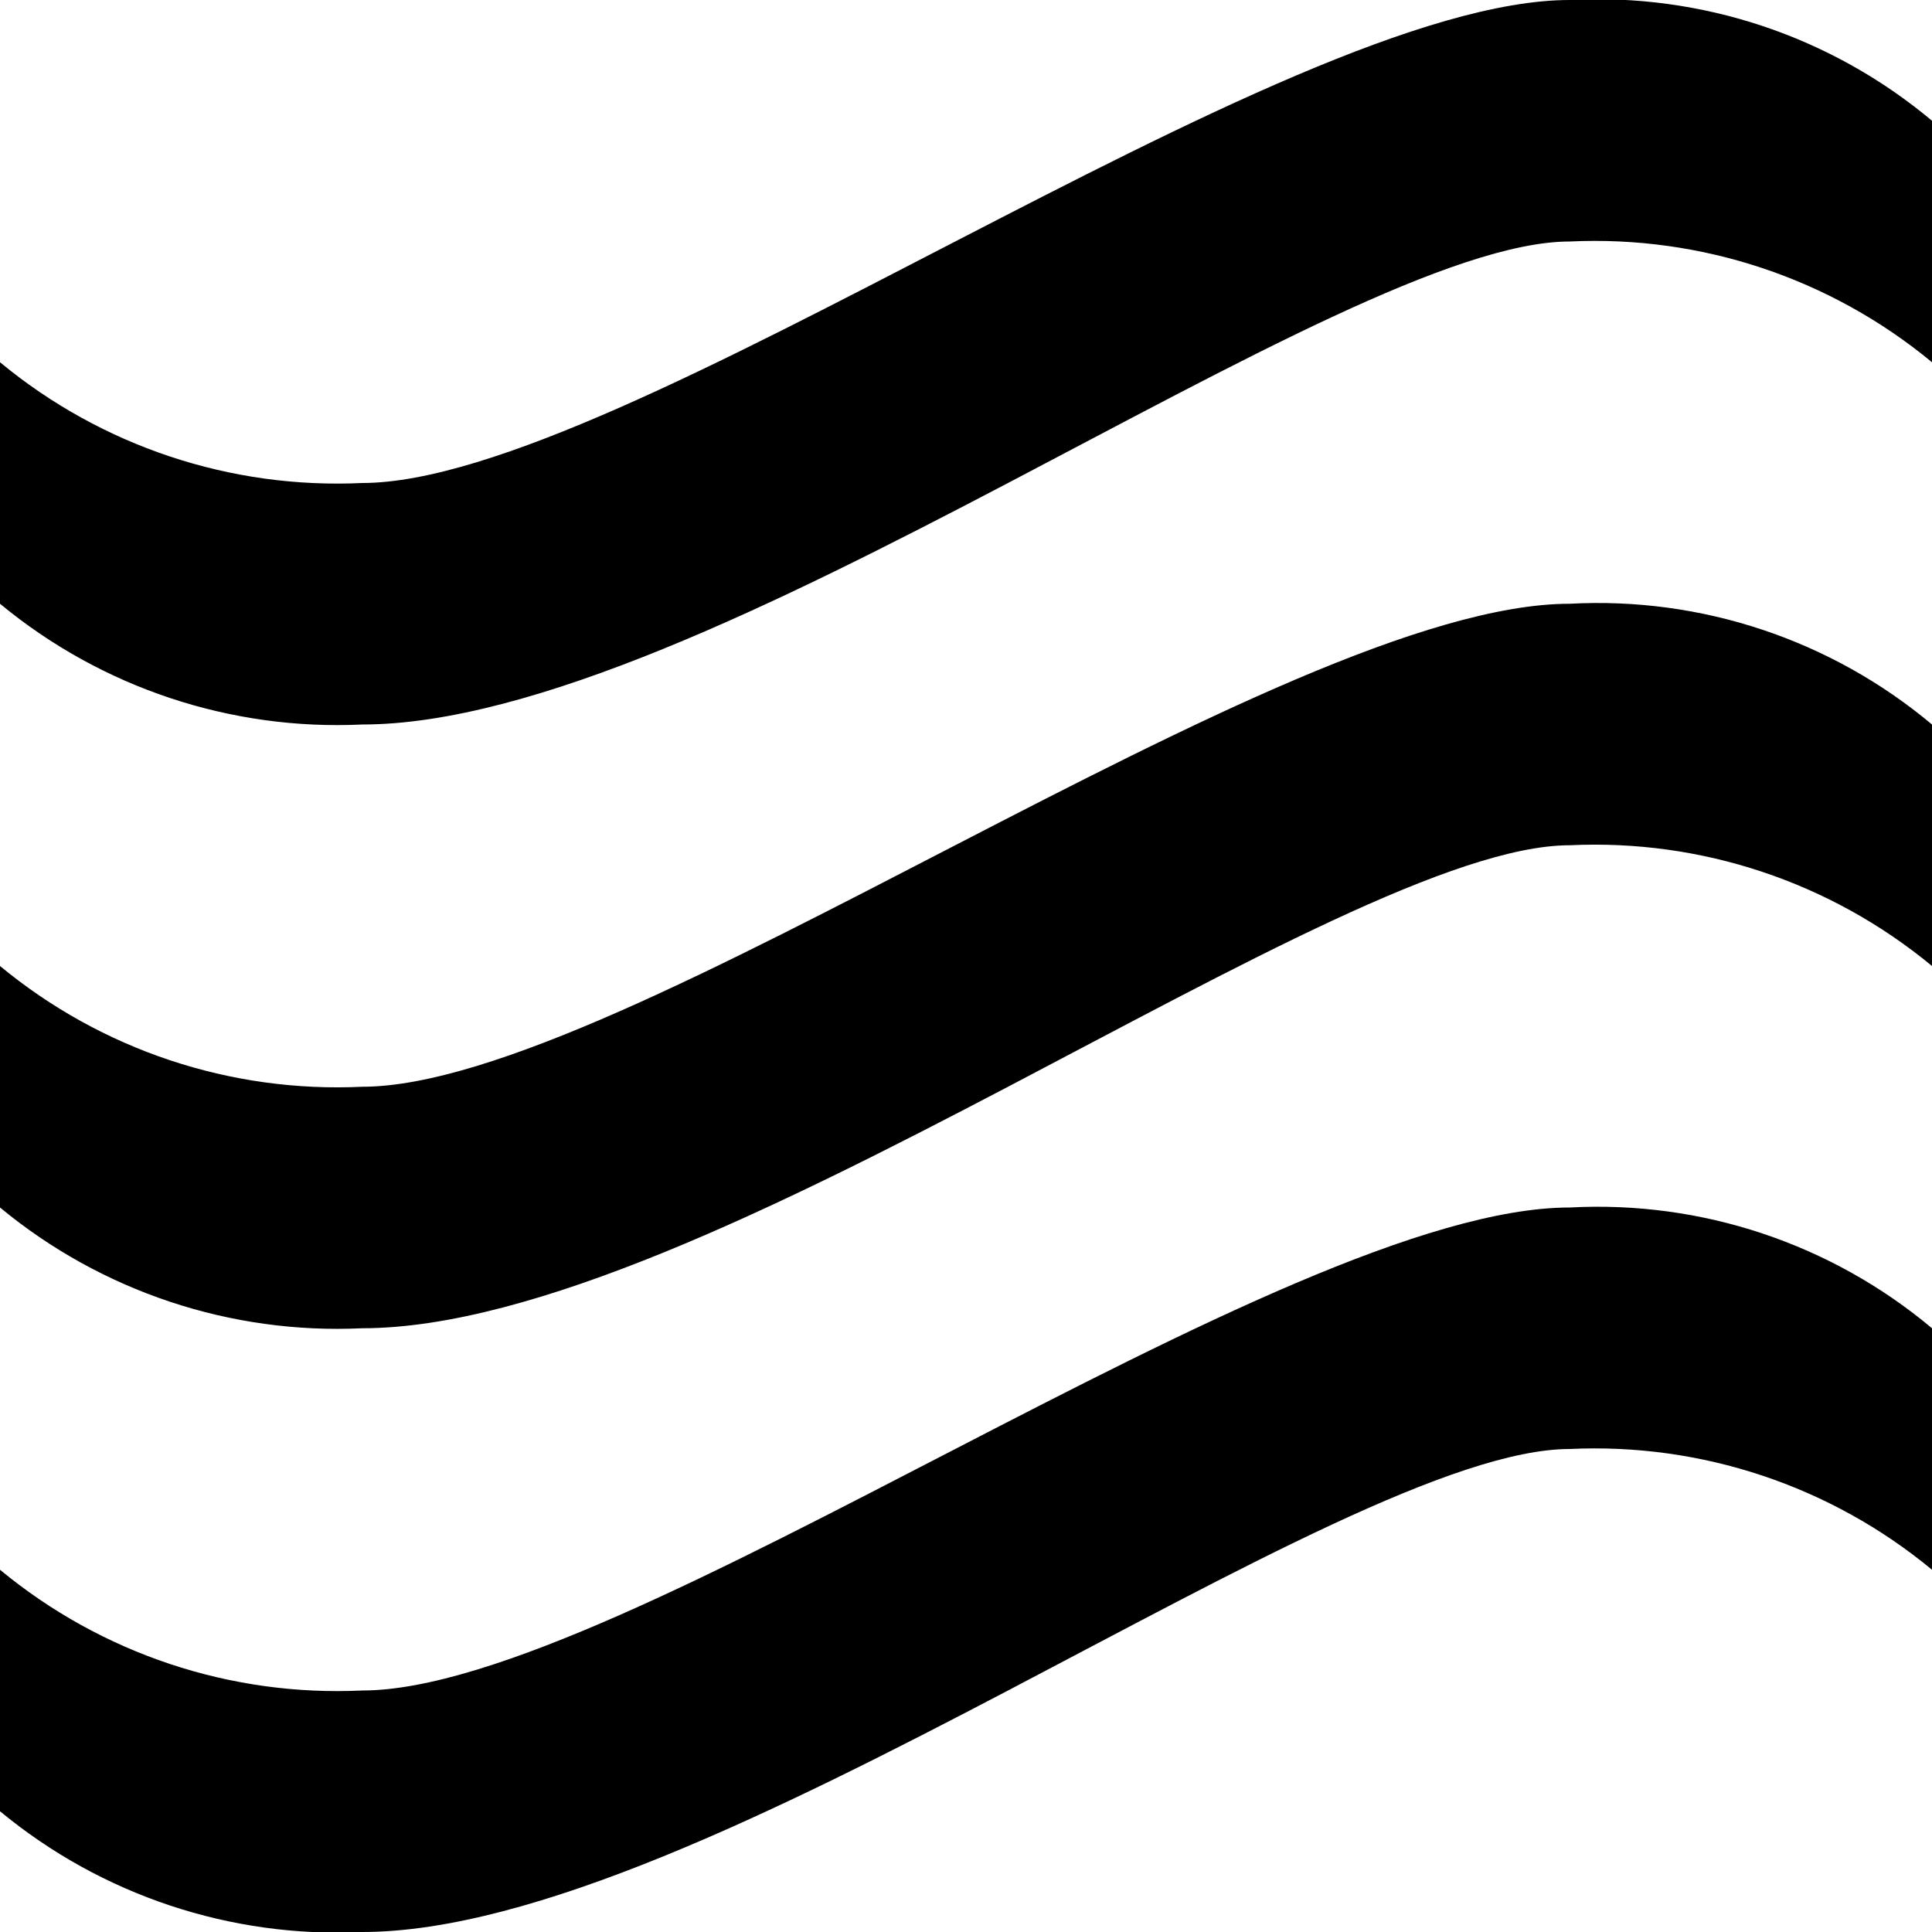
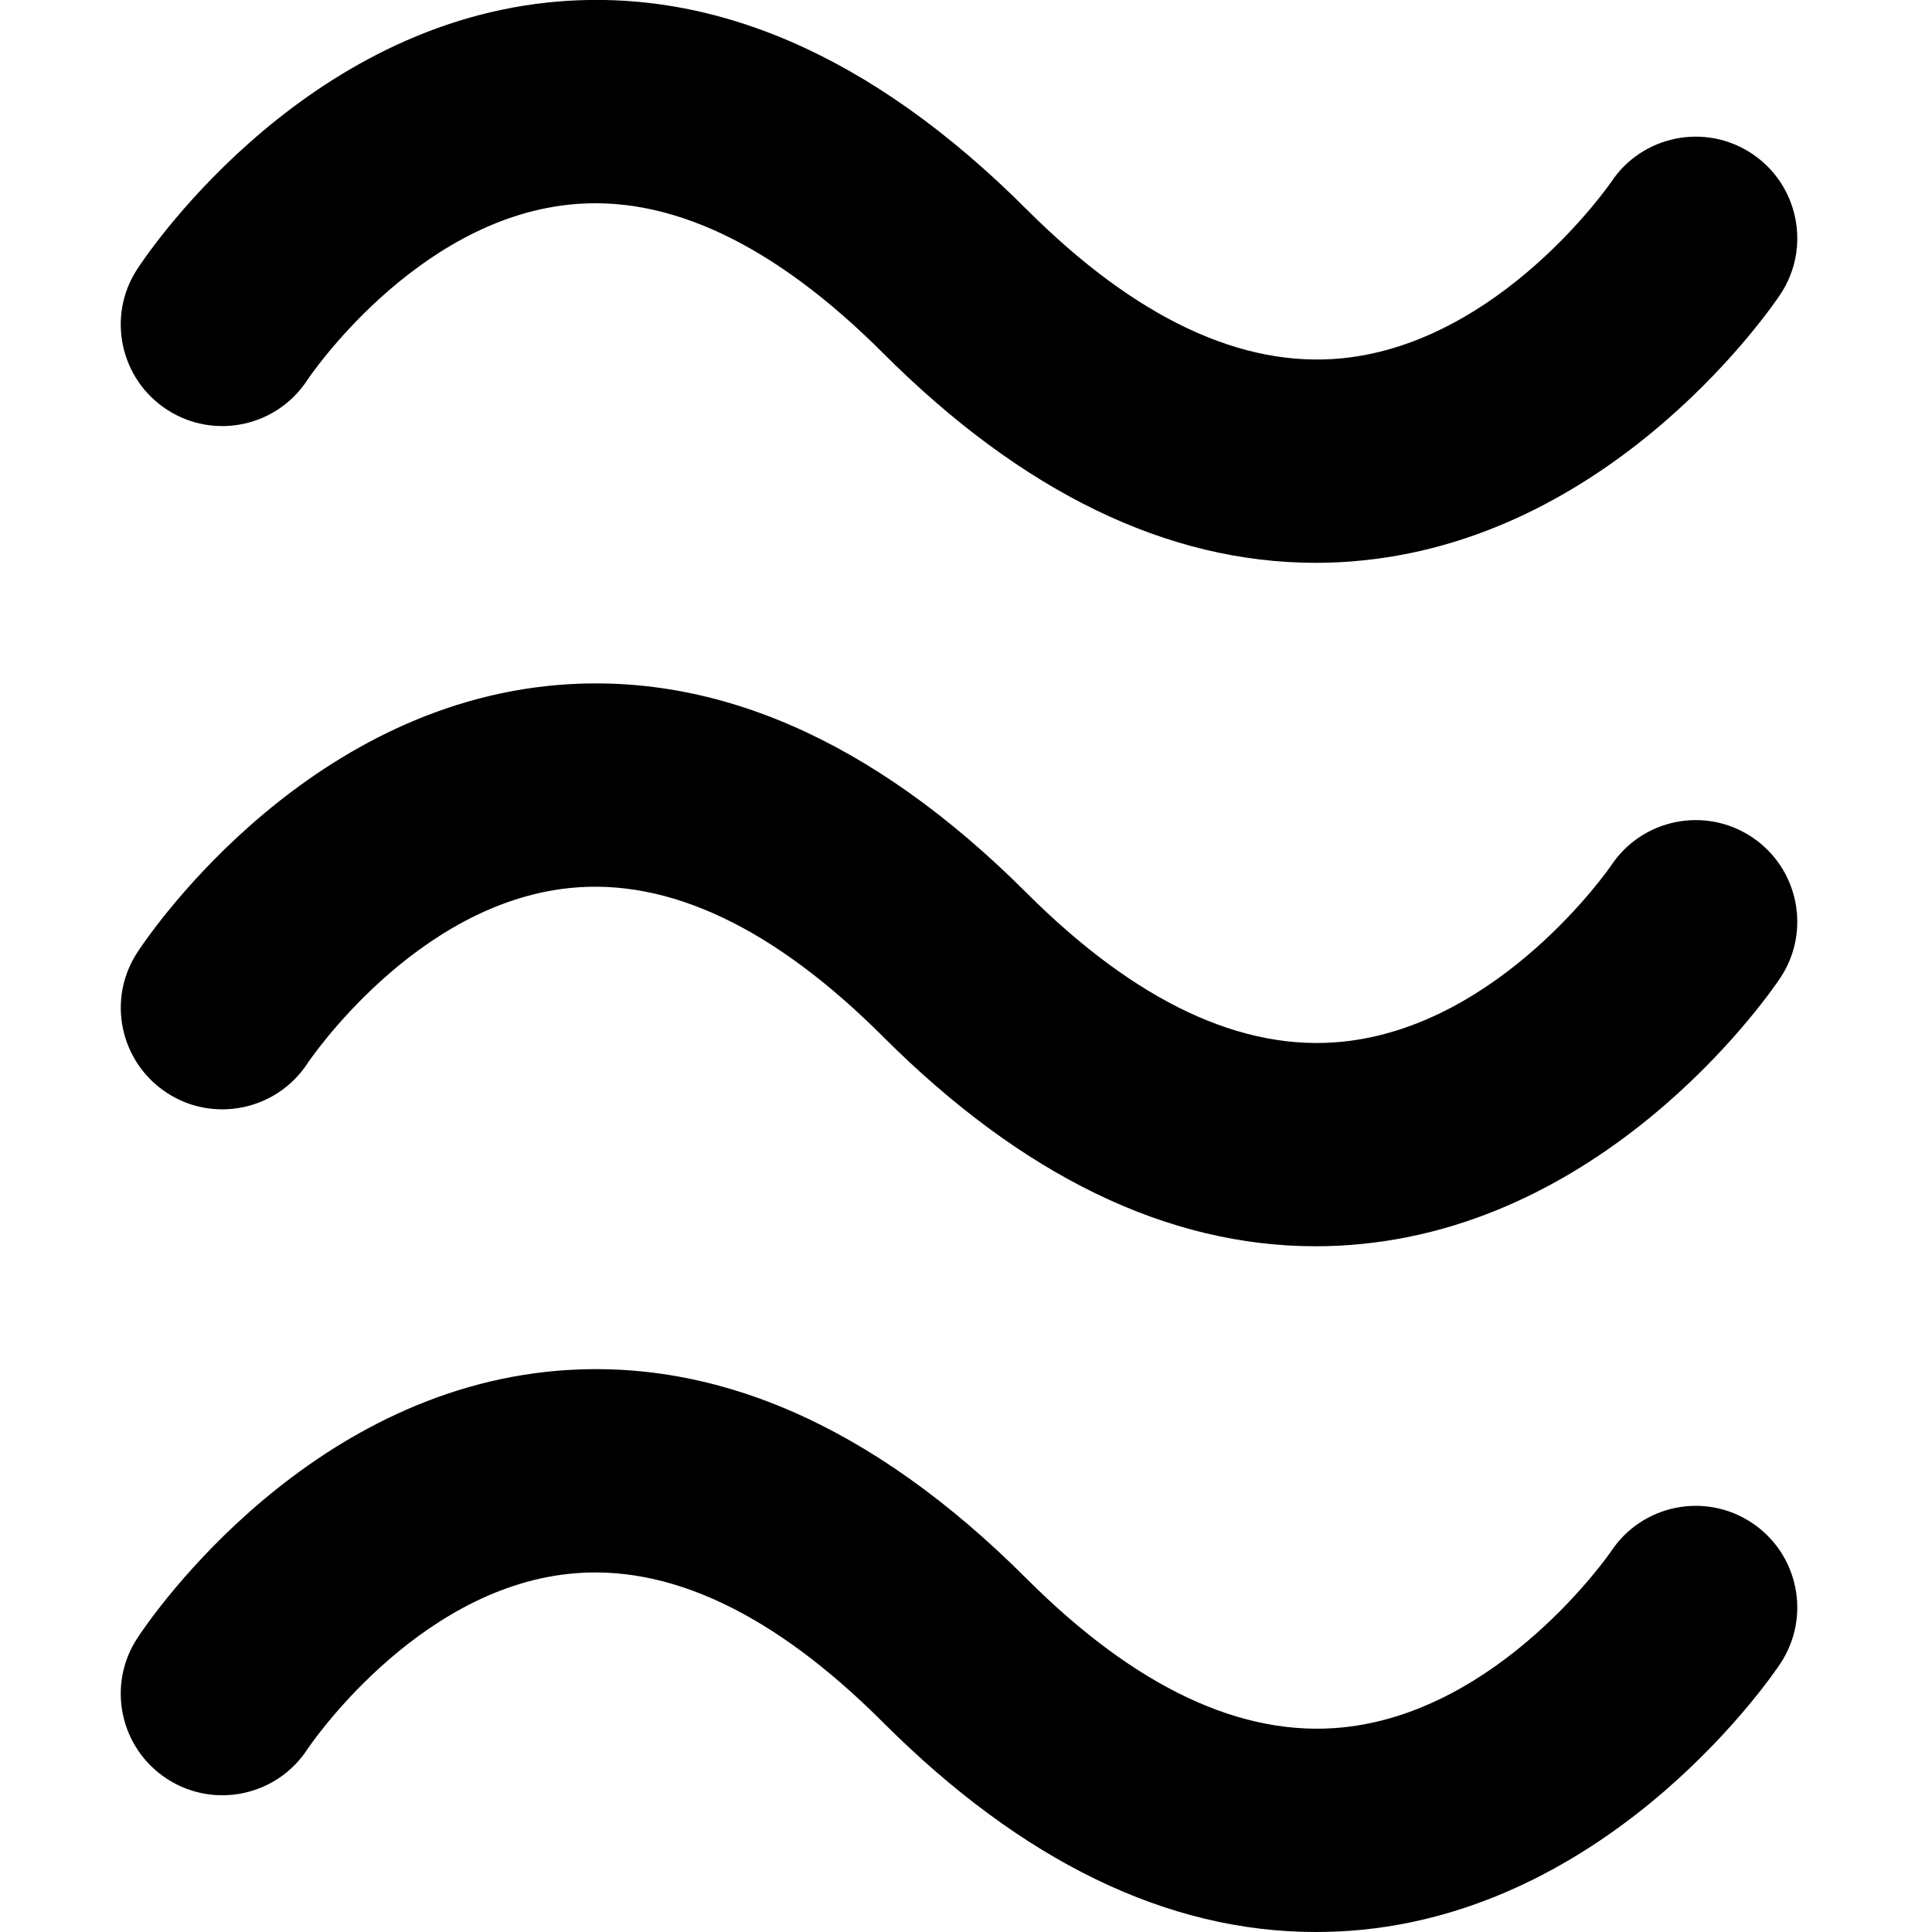
<svg xmlns="http://www.w3.org/2000/svg" viewBox="0 0 16 16">
-   <path d="M16,1V3a4.38,4.38,0,0,0-3-1C11.095,2,5.833,6,3,6A4.38,4.38,0,0,1,0,5V3A4.38,4.38,0,0,0,3,4c2.143,0,7.619-4,10-4A4.309,4.309,0,0,1,16,1Zm0,5V8a4.38,4.38,0,0,0-3-1c-1.905,0-7.167,4-10,4a4.38,4.38,0,0,1-3-1V8A4.38,4.38,0,0,0,3,9c2.143,0,7.619-4,10-4A4.309,4.309,0,0,1,16,6Zm0,5v2a4.38,4.38,0,0,0-3-1c-1.905,0-7.167,4-10,4a4.38,4.38,0,0,1-3-1V13a4.38,4.38,0,0,0,3,1c2.143,0,7.619-4,10-4A4.309,4.309,0,0,1,16,11Z" />
+   <g transform="translate(1)">
+     <path d="M9.895 4.661C8.67 4.661 7.467 4.078 6.314 2.925 5.41 2.021 4.534 1.606 3.711 1.695 2.429 1.831 1.557 3.13 1.548 3.143 1.296 3.534.775 3.646.385 3.394-.005 3.142-.118 2.621.135 2.231.187 2.15 1.44.244 3.533.021 4.887-.123 6.222.453 7.503 1.735 8.405 2.636 9.284 3.05 10.117 2.967 11.428 2.835 12.333 1.521 12.342 1.509 12.598 1.121 13.121 1.015 13.508 1.272 13.895 1.529 14.001 2.051 13.744 2.438 13.69 2.519 12.402 4.429 10.285 4.641 10.154 4.655 10.024 4.661 9.895 4.661M9.895 10.321C8.67 10.321 7.467 9.738 6.314 8.586 5.413 7.685 4.543 7.27 3.72 7.354 2.431 7.485 1.555 8.794 1.546 8.807 1.292 9.194.771 9.304.383 9.051-.005 8.798-.117 8.28.135 7.891.187 7.81 1.44 5.904 3.533 5.681 4.884 5.538 6.222 6.114 7.503 7.396 8.405 8.296 9.284 8.711 10.117 8.627 11.428 8.495 12.333 7.182 12.342 7.169 12.598 6.781 13.121 6.675 13.508 6.932 13.895 7.189 14.001 7.711 13.744 8.098 13.69 8.18 12.402 10.089 10.285 10.301 10.154 10.315 10.024 10.321 9.895 10.321M9.895 16C8.67 16 7.467 15.417 6.314 14.265 5.41 13.36 4.534 12.945 3.711 13.034 2.429 13.17 1.557 14.47 1.548 14.483 1.296 14.873.775 14.985.385 14.733-.005 14.481-.118 13.96.135 13.57.187 13.489 1.44 11.583 3.533 11.36 4.887 11.217 6.222 11.793 7.503 13.075 8.405 13.976 9.284 14.389 10.117 14.306 11.428 14.175 12.333 12.861 12.342 12.848 12.598 12.46 13.121 12.354 13.508 12.611 13.895 12.868 14.001 13.39 13.744 13.777 13.69 13.859 12.402 15.768 10.285 15.981 10.154 15.994 10.024 16 9.895 16" />
+   </g>
</svg>
